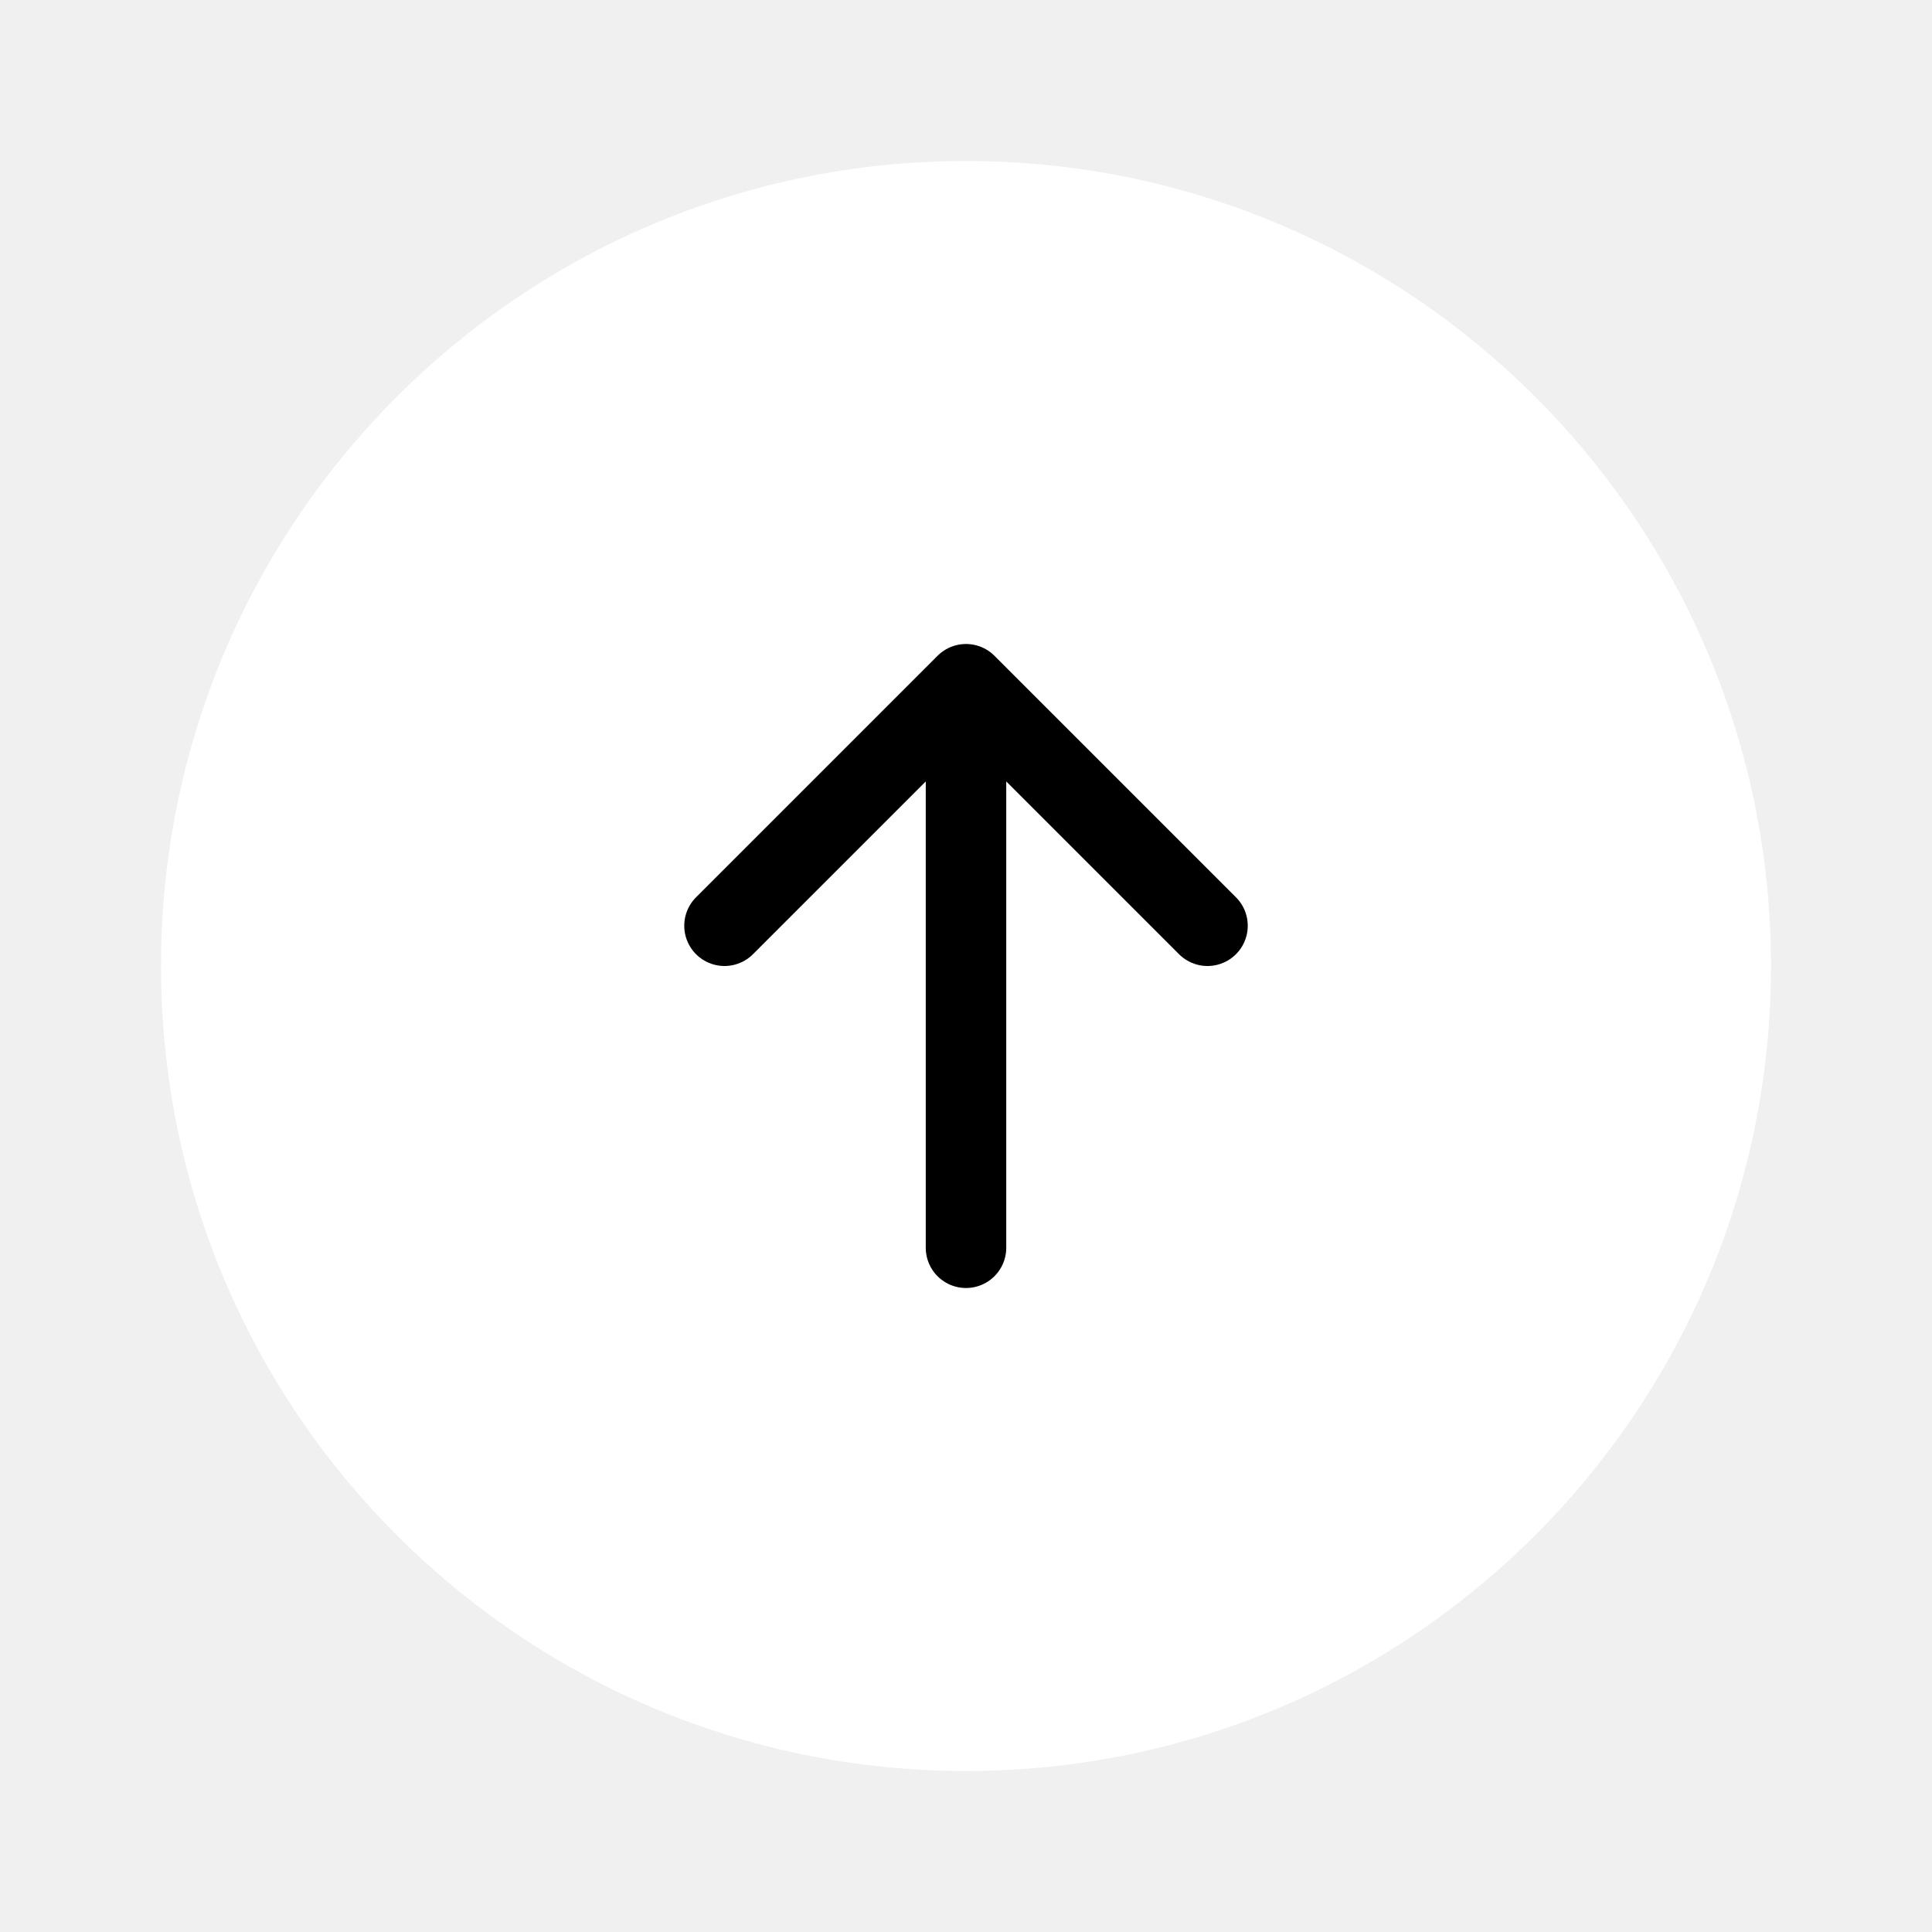
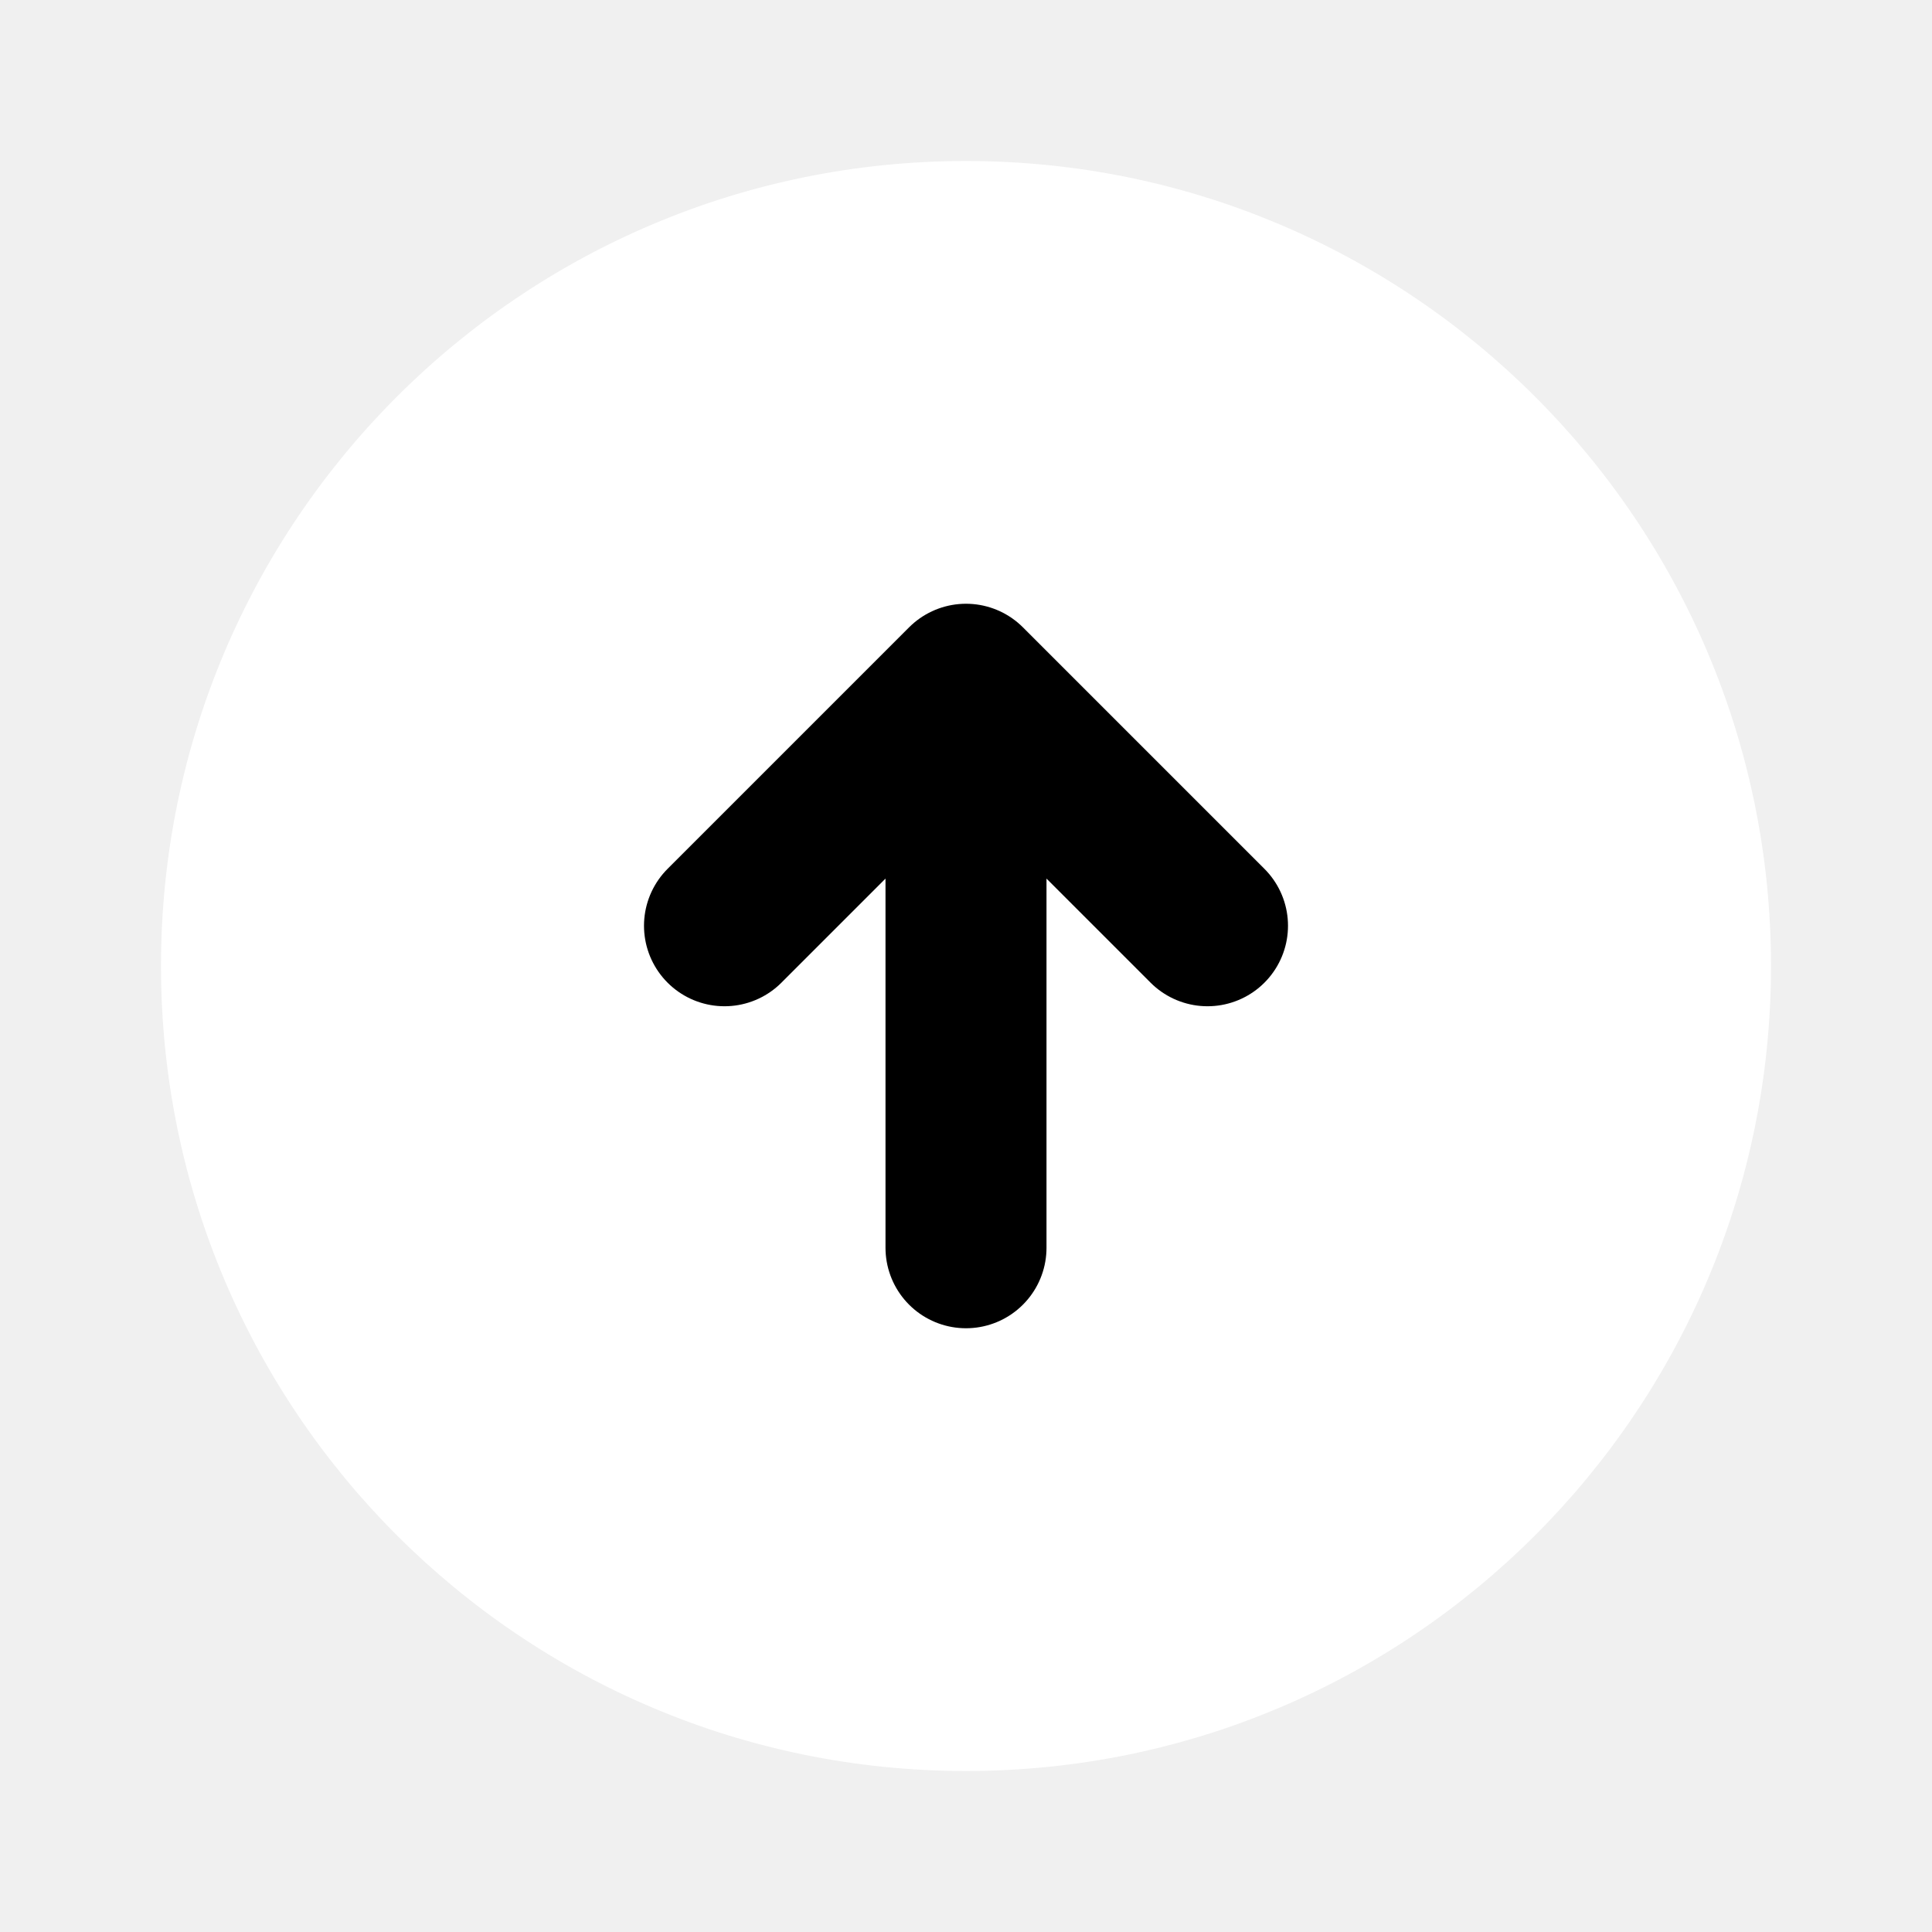
<svg xmlns="http://www.w3.org/2000/svg" width="800px" height="800px" viewBox="0 0 24 24" fill="none">
  <circle cx="12" cy="12" r="10" fill="white" />
  <g transform="scale(0.5) translate(12,12)">
-     <path d="M12 5V19M12 5L6 11M12 5L18 11" stroke="#000000" stroke-width="2" stroke-linecap="round" stroke-linejoin="round" />
+     <path d="M12 5V19M12 5L6 11M12 5L18 11" stroke="#000000" stroke-width="4" stroke-linecap="round" stroke-linejoin="round" />
  </g>
</svg>
